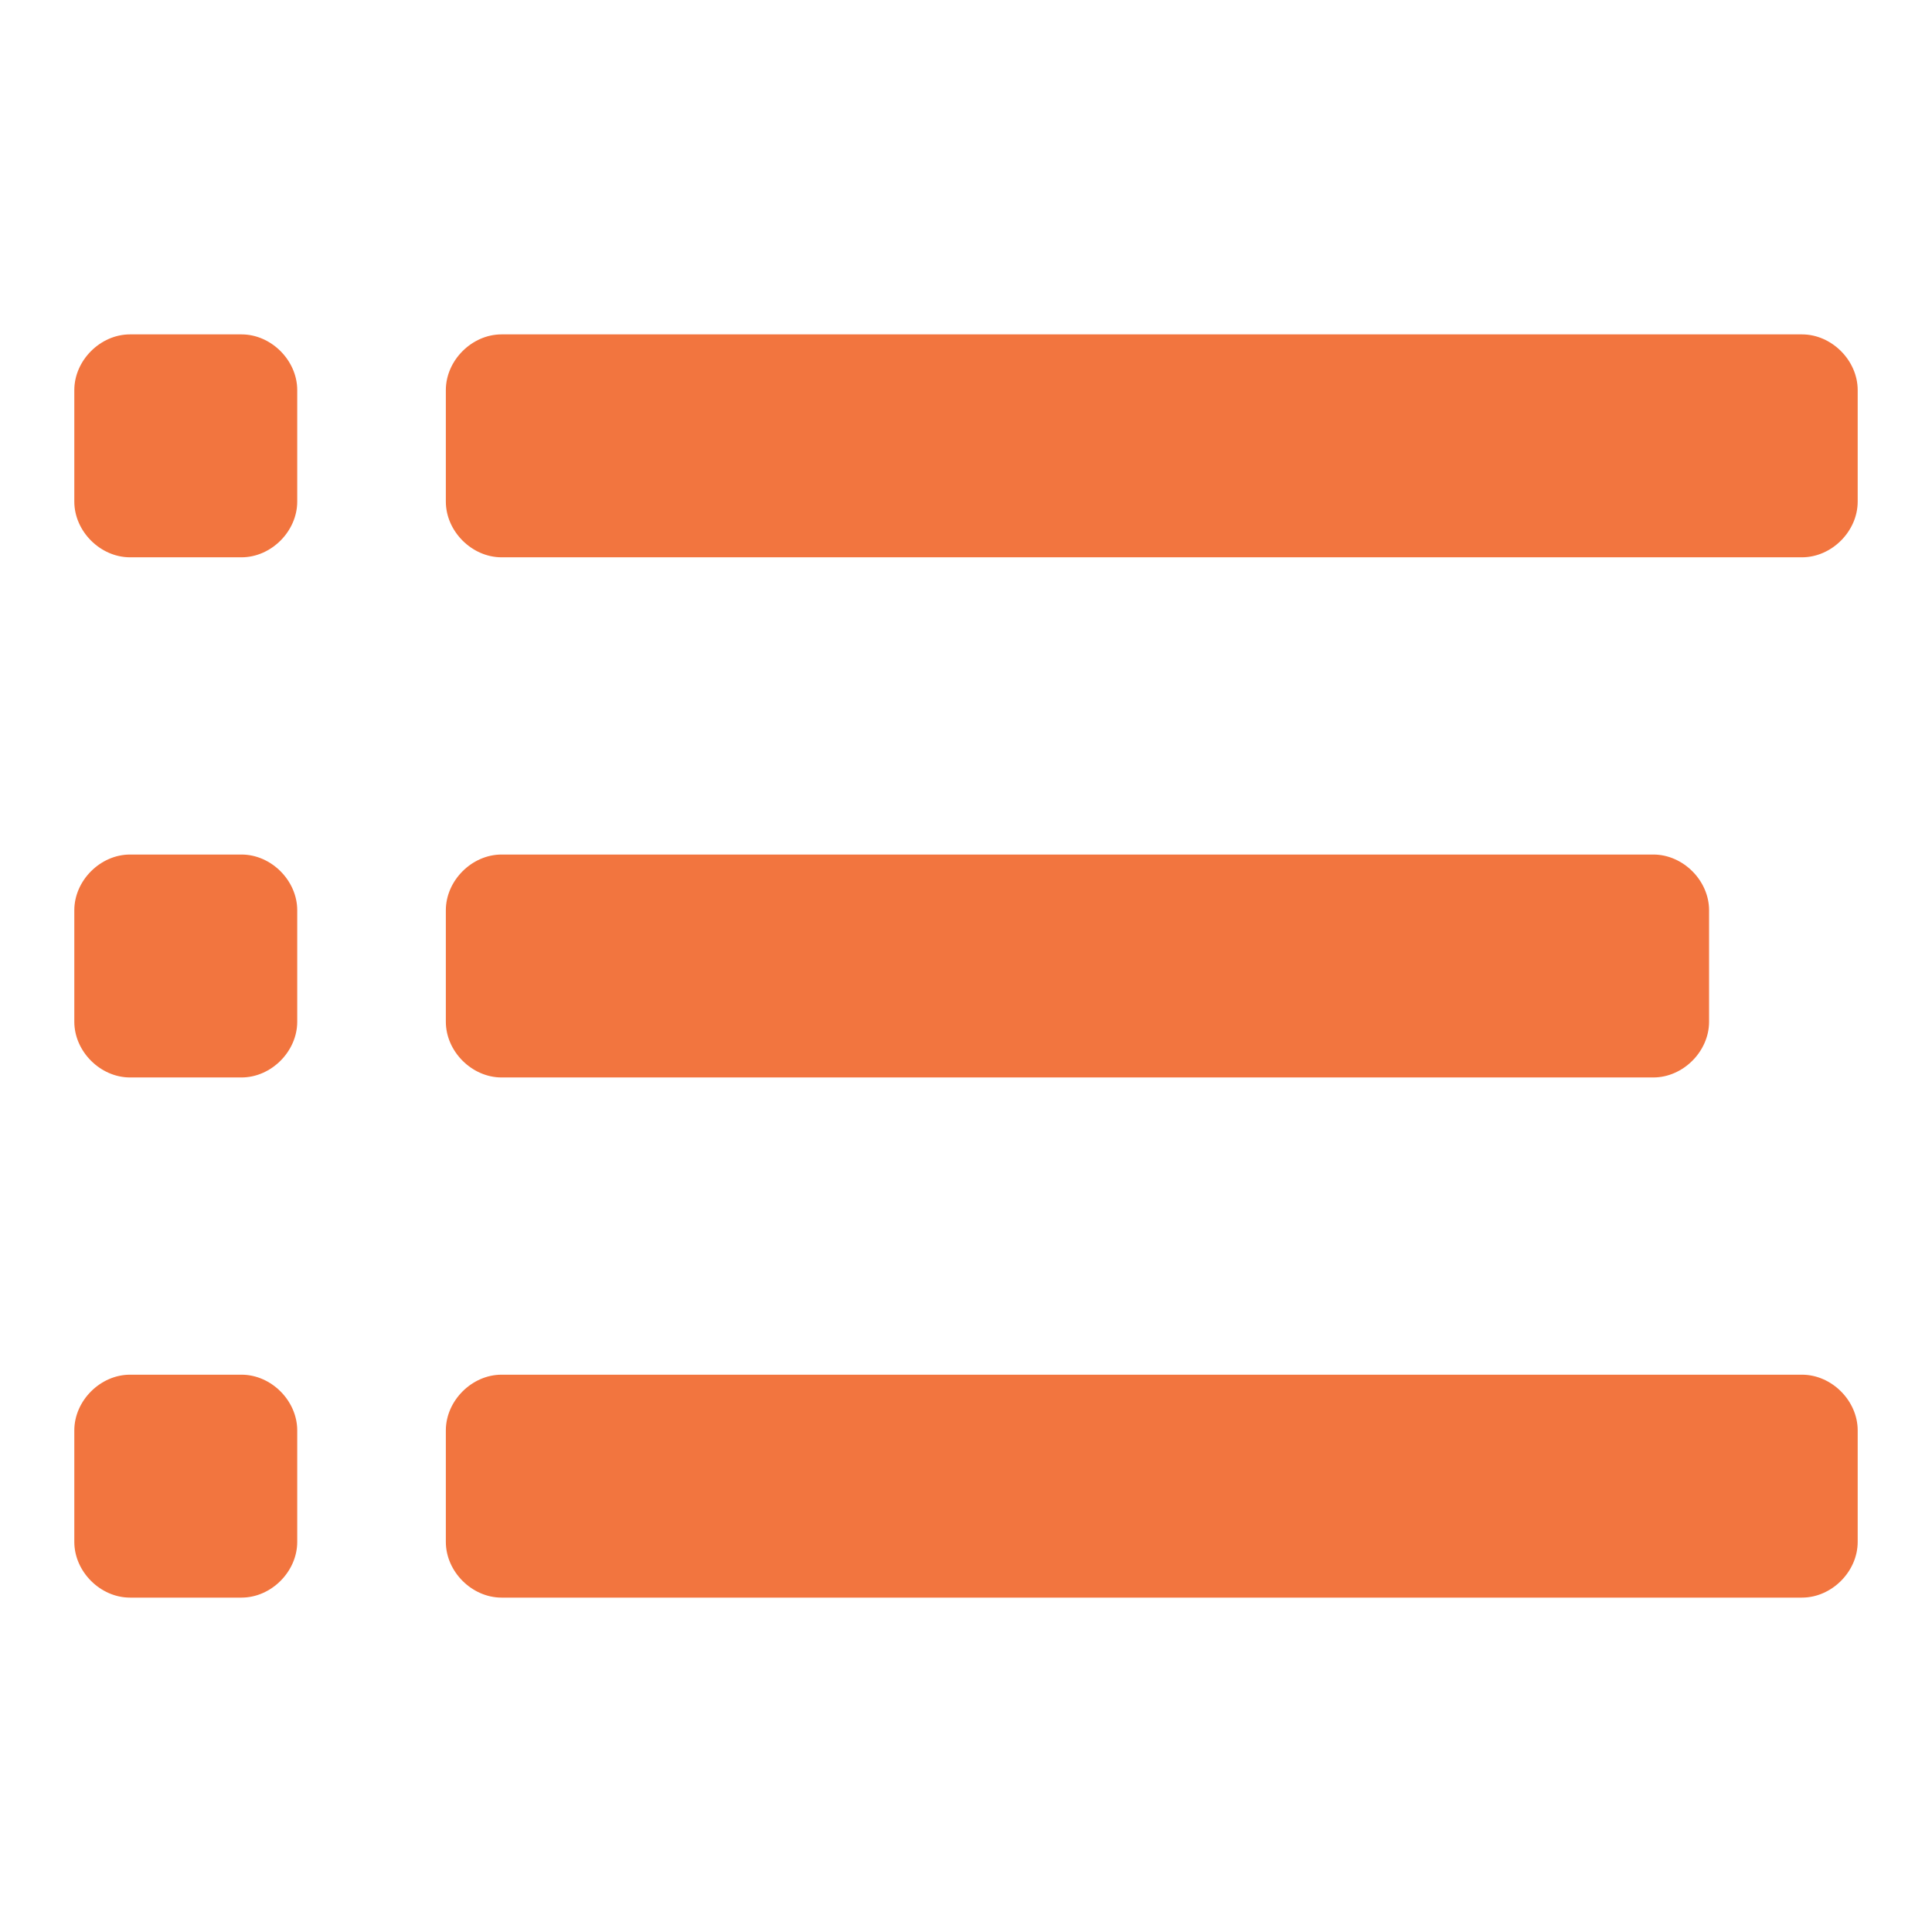
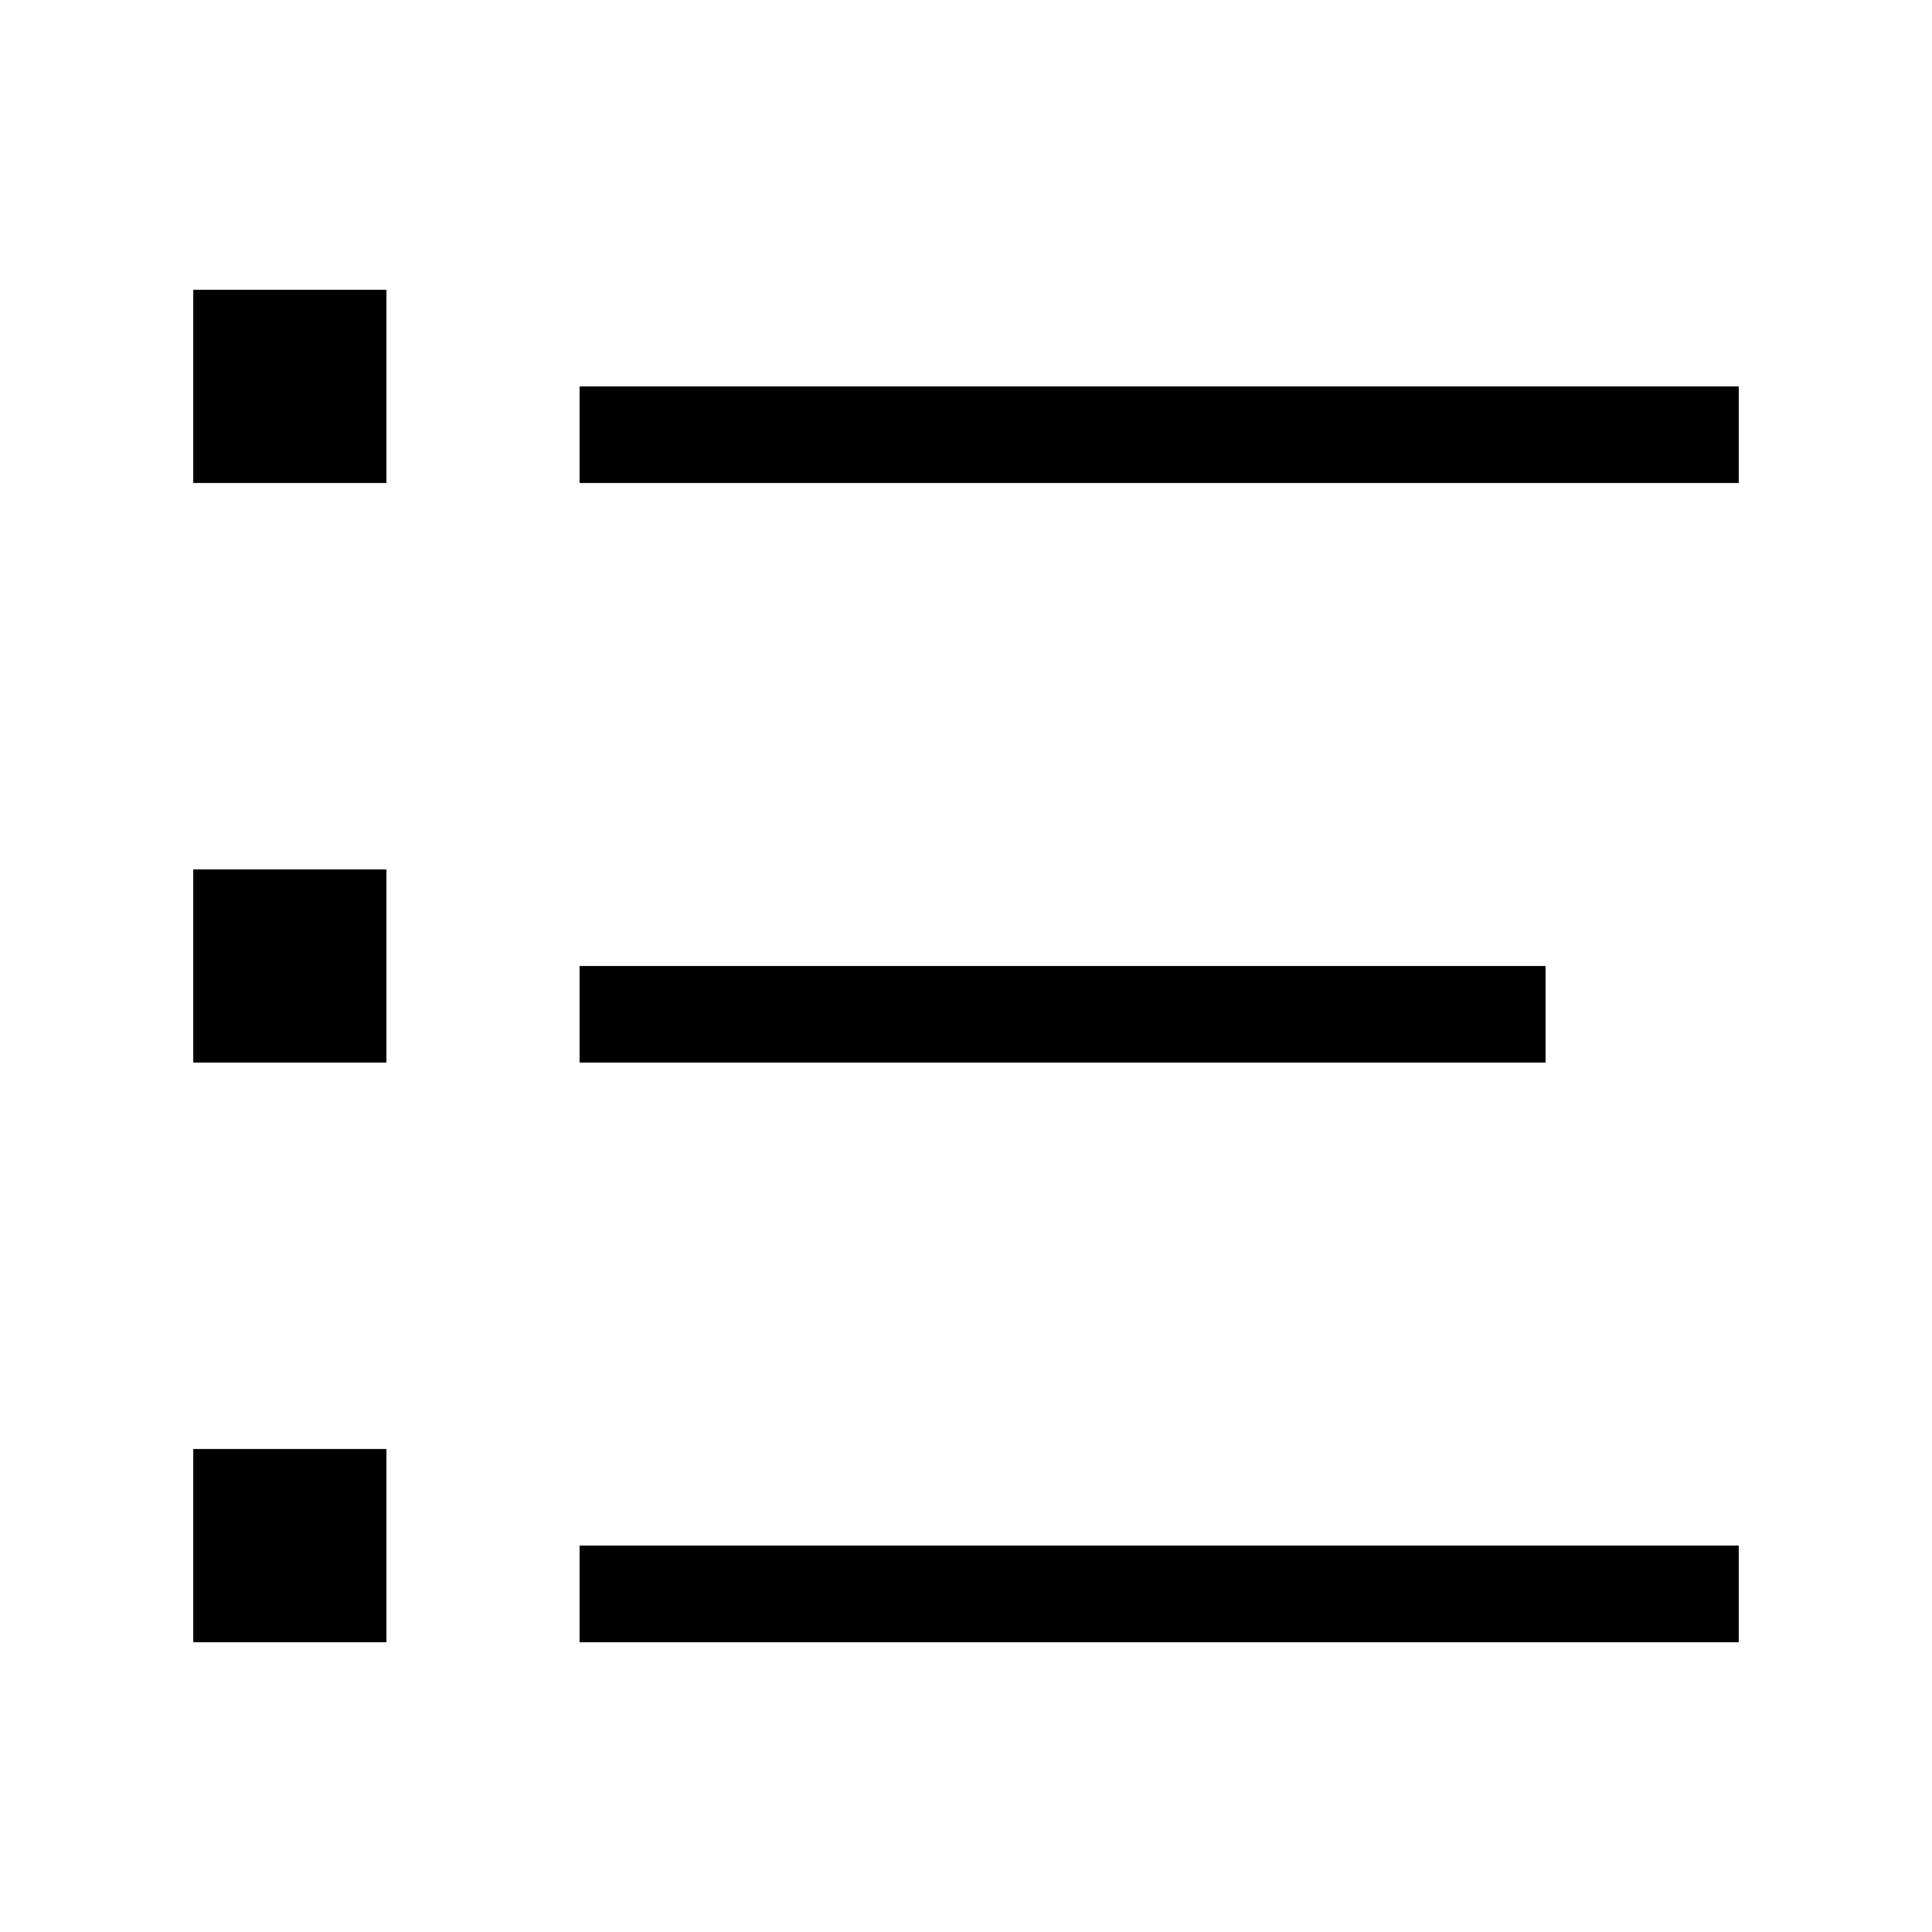
- <svg xmlns="http://www.w3.org/2000/svg" t="1538745886919" class="icon" style="fill: rgb(242, 117, 63)" viewBox="0 0 1024 1024" version="1.1" p-id="31377" width="200" height="200">
-   <defs>
-     <style type="text/css" />
-   </defs>
-   <path d="M157.538 265.846c0 15.754-13.785 29.538-29.538 29.538h-59.077c-15.754 0-29.538-13.785-29.538-29.538v-59.077C39.385 191.015 53.169 177.231 68.923 177.231h59.077c15.754 0 29.538 13.785 29.538 29.538v59.077z m827.077-59.077c0-15.754-13.785-29.538-29.538-29.538h-689.231c-15.754 0-29.538 13.785-29.538 29.538v59.077c0 15.754 13.785 29.538 29.538 29.538h689.231c15.754 0 29.538-13.785 29.538-29.538v-59.077z m-827.077 275.692c0-15.754-13.785-29.538-29.538-29.538h-59.077c-15.754 0-29.538 13.785-29.538 29.538v59.077c0 15.754 13.785 29.538 29.538 29.538h59.077c15.754 0 29.538-13.785 29.538-29.538v-59.077z m748.308 0c0-15.754-13.785-29.538-29.538-29.538h-610.462c-15.754 0-29.538 13.785-29.538 29.538v59.077c0 15.754 13.785 29.538 29.538 29.538h610.462c15.754 0 29.538-13.785 29.538-29.538v-59.077z m-748.308 275.692c0-15.754-13.785-29.538-29.538-29.538h-59.077c-15.754 0-29.538 13.785-29.538 29.538v59.077c0 15.754 13.785 29.538 29.538 29.538h59.077c15.754 0 29.538-13.785 29.538-29.538v-59.077z m827.077 0c0-15.754-13.785-29.538-29.538-29.538h-689.231c-15.754 0-29.538 13.785-29.538 29.538v59.077c0 15.754 13.785 29.538 29.538 29.538h689.231c15.754 0 29.538-13.785 29.538-29.538v-59.077z" p-id="31378" />
+ <svg xmlns="http://www.w3.org/2000/svg" width="20" height="20" viewBox="0 0 20 20">
+   <g fill="none" fill-rule="evenodd">
+     <path d="M0 0h20v20H0z" />
+     <path fill="#000" d="M6 10h10v1H6zM6 16h12v1H6zM6 4h12v1H6zM2 3h2v2H2zM2 9h2v2H2zM2 15h2v2H2z" />
+   </g>
</svg>
